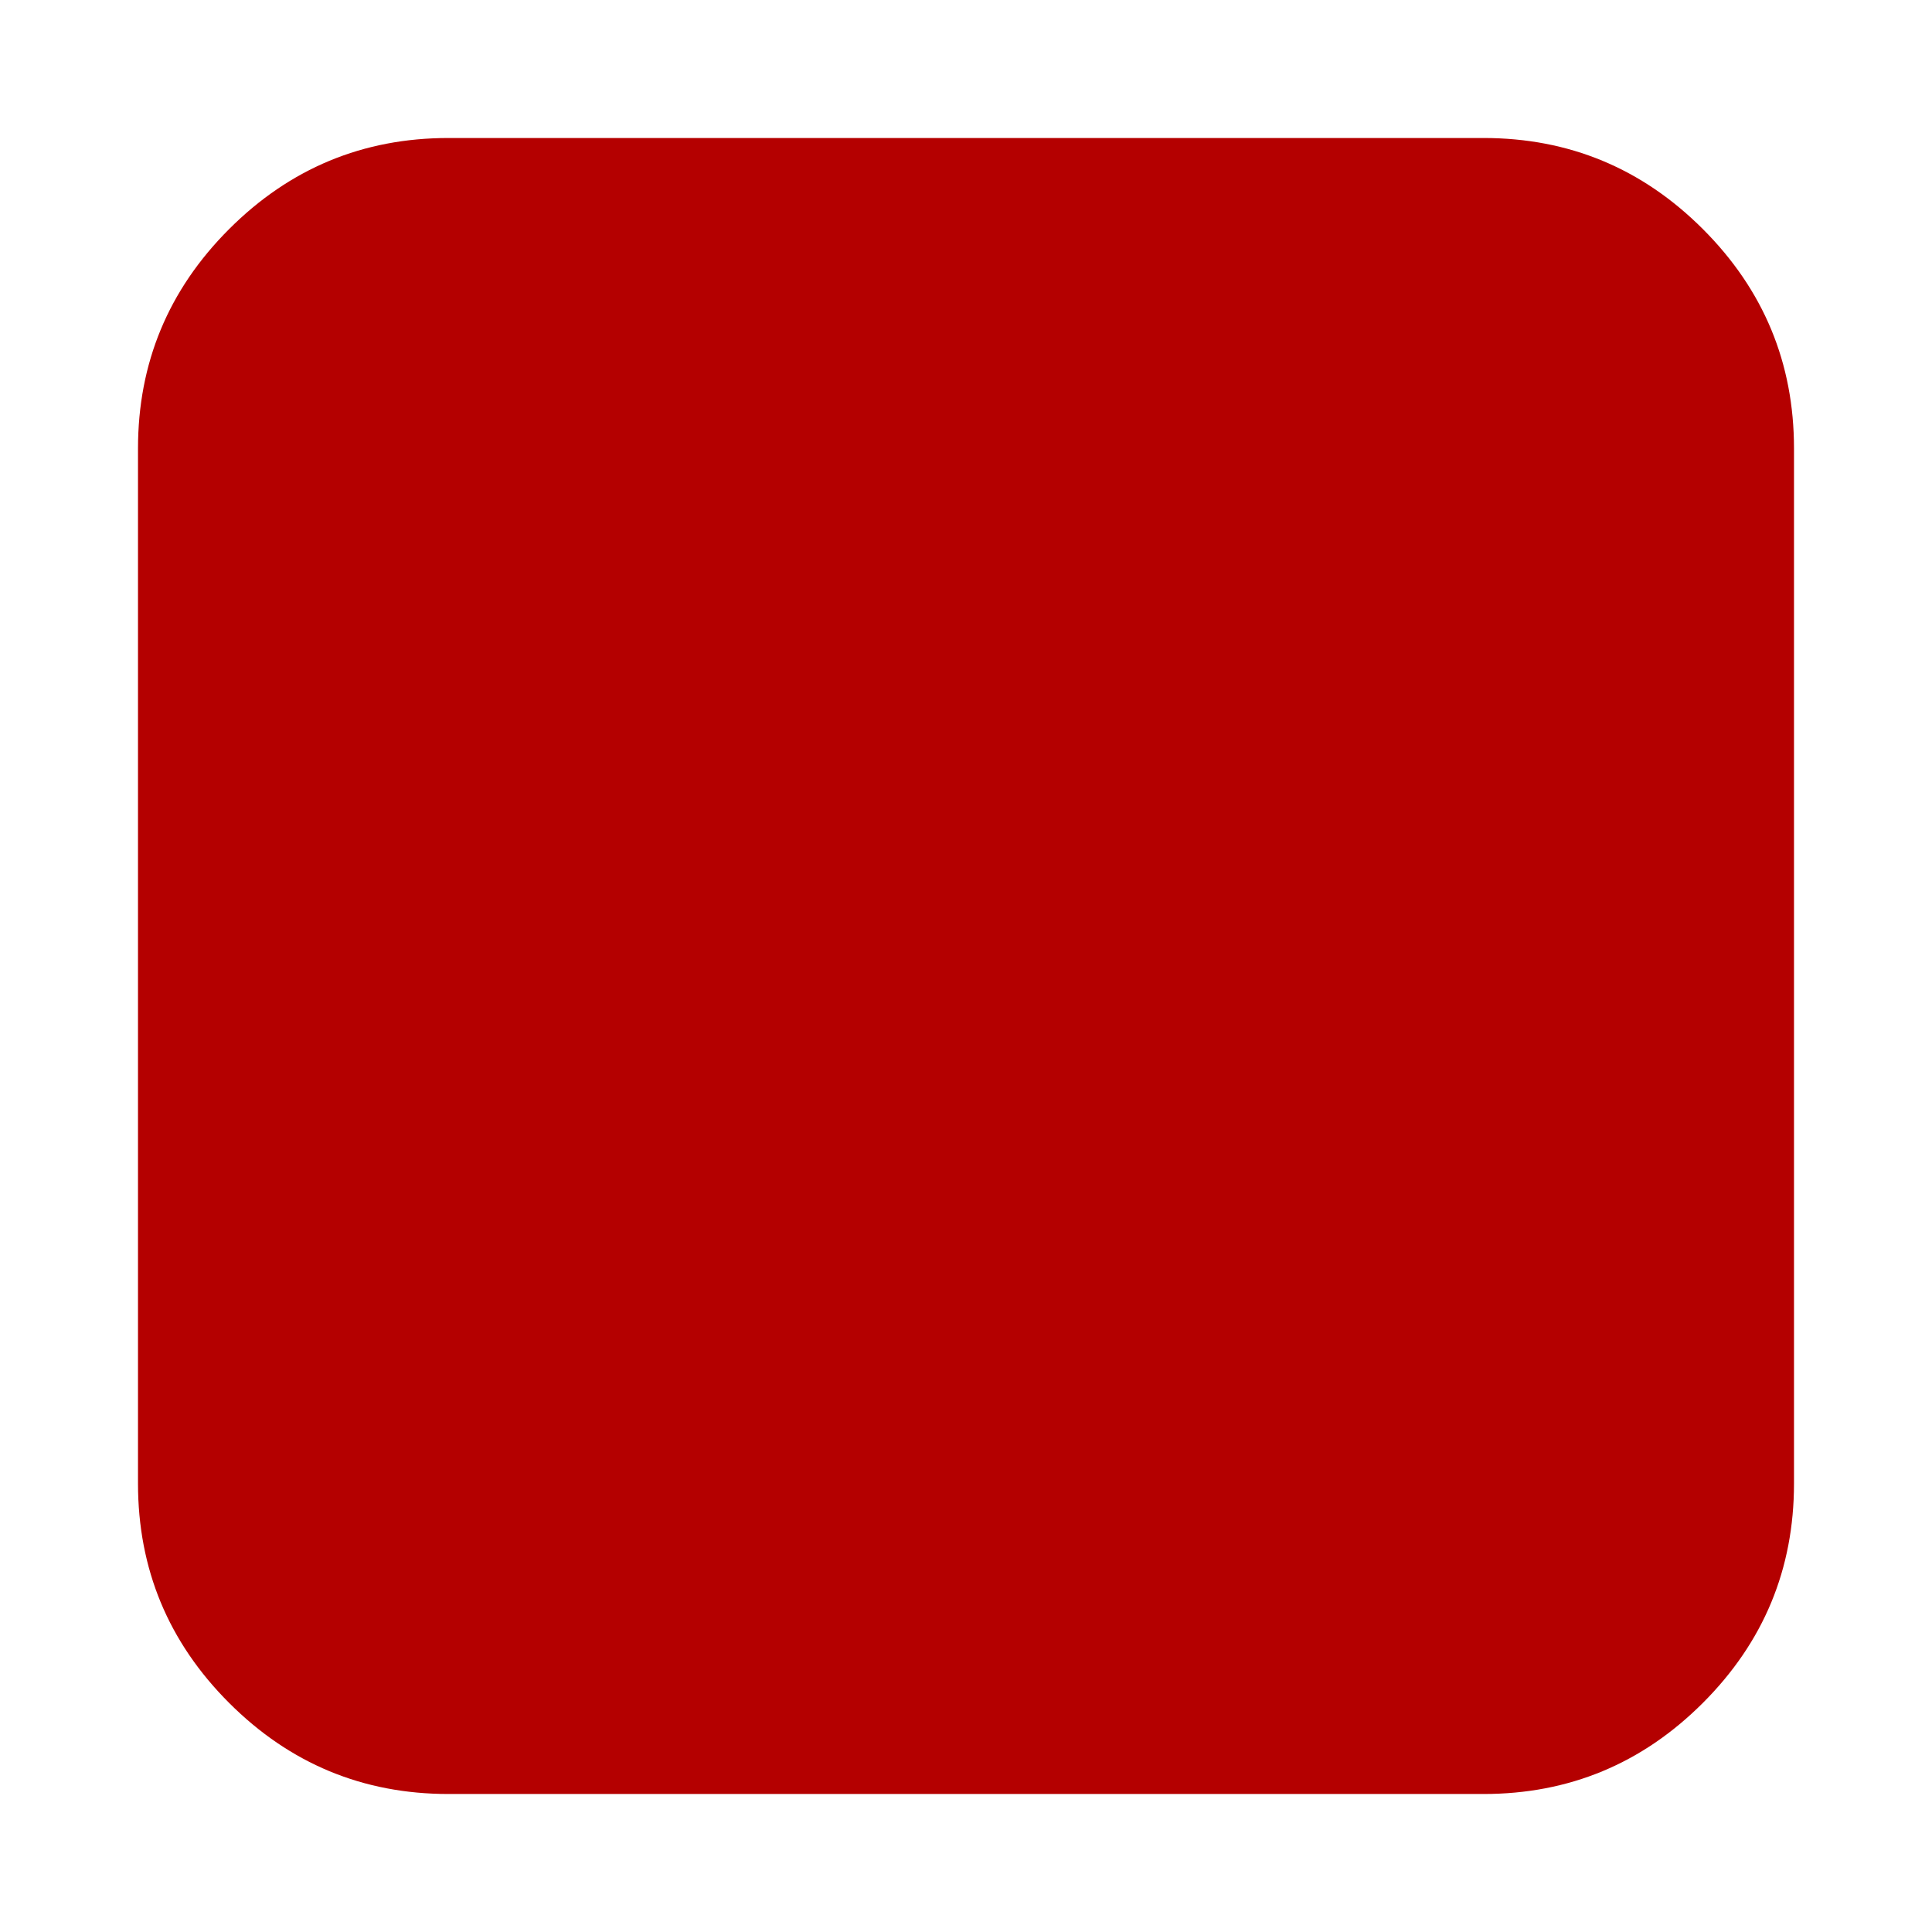
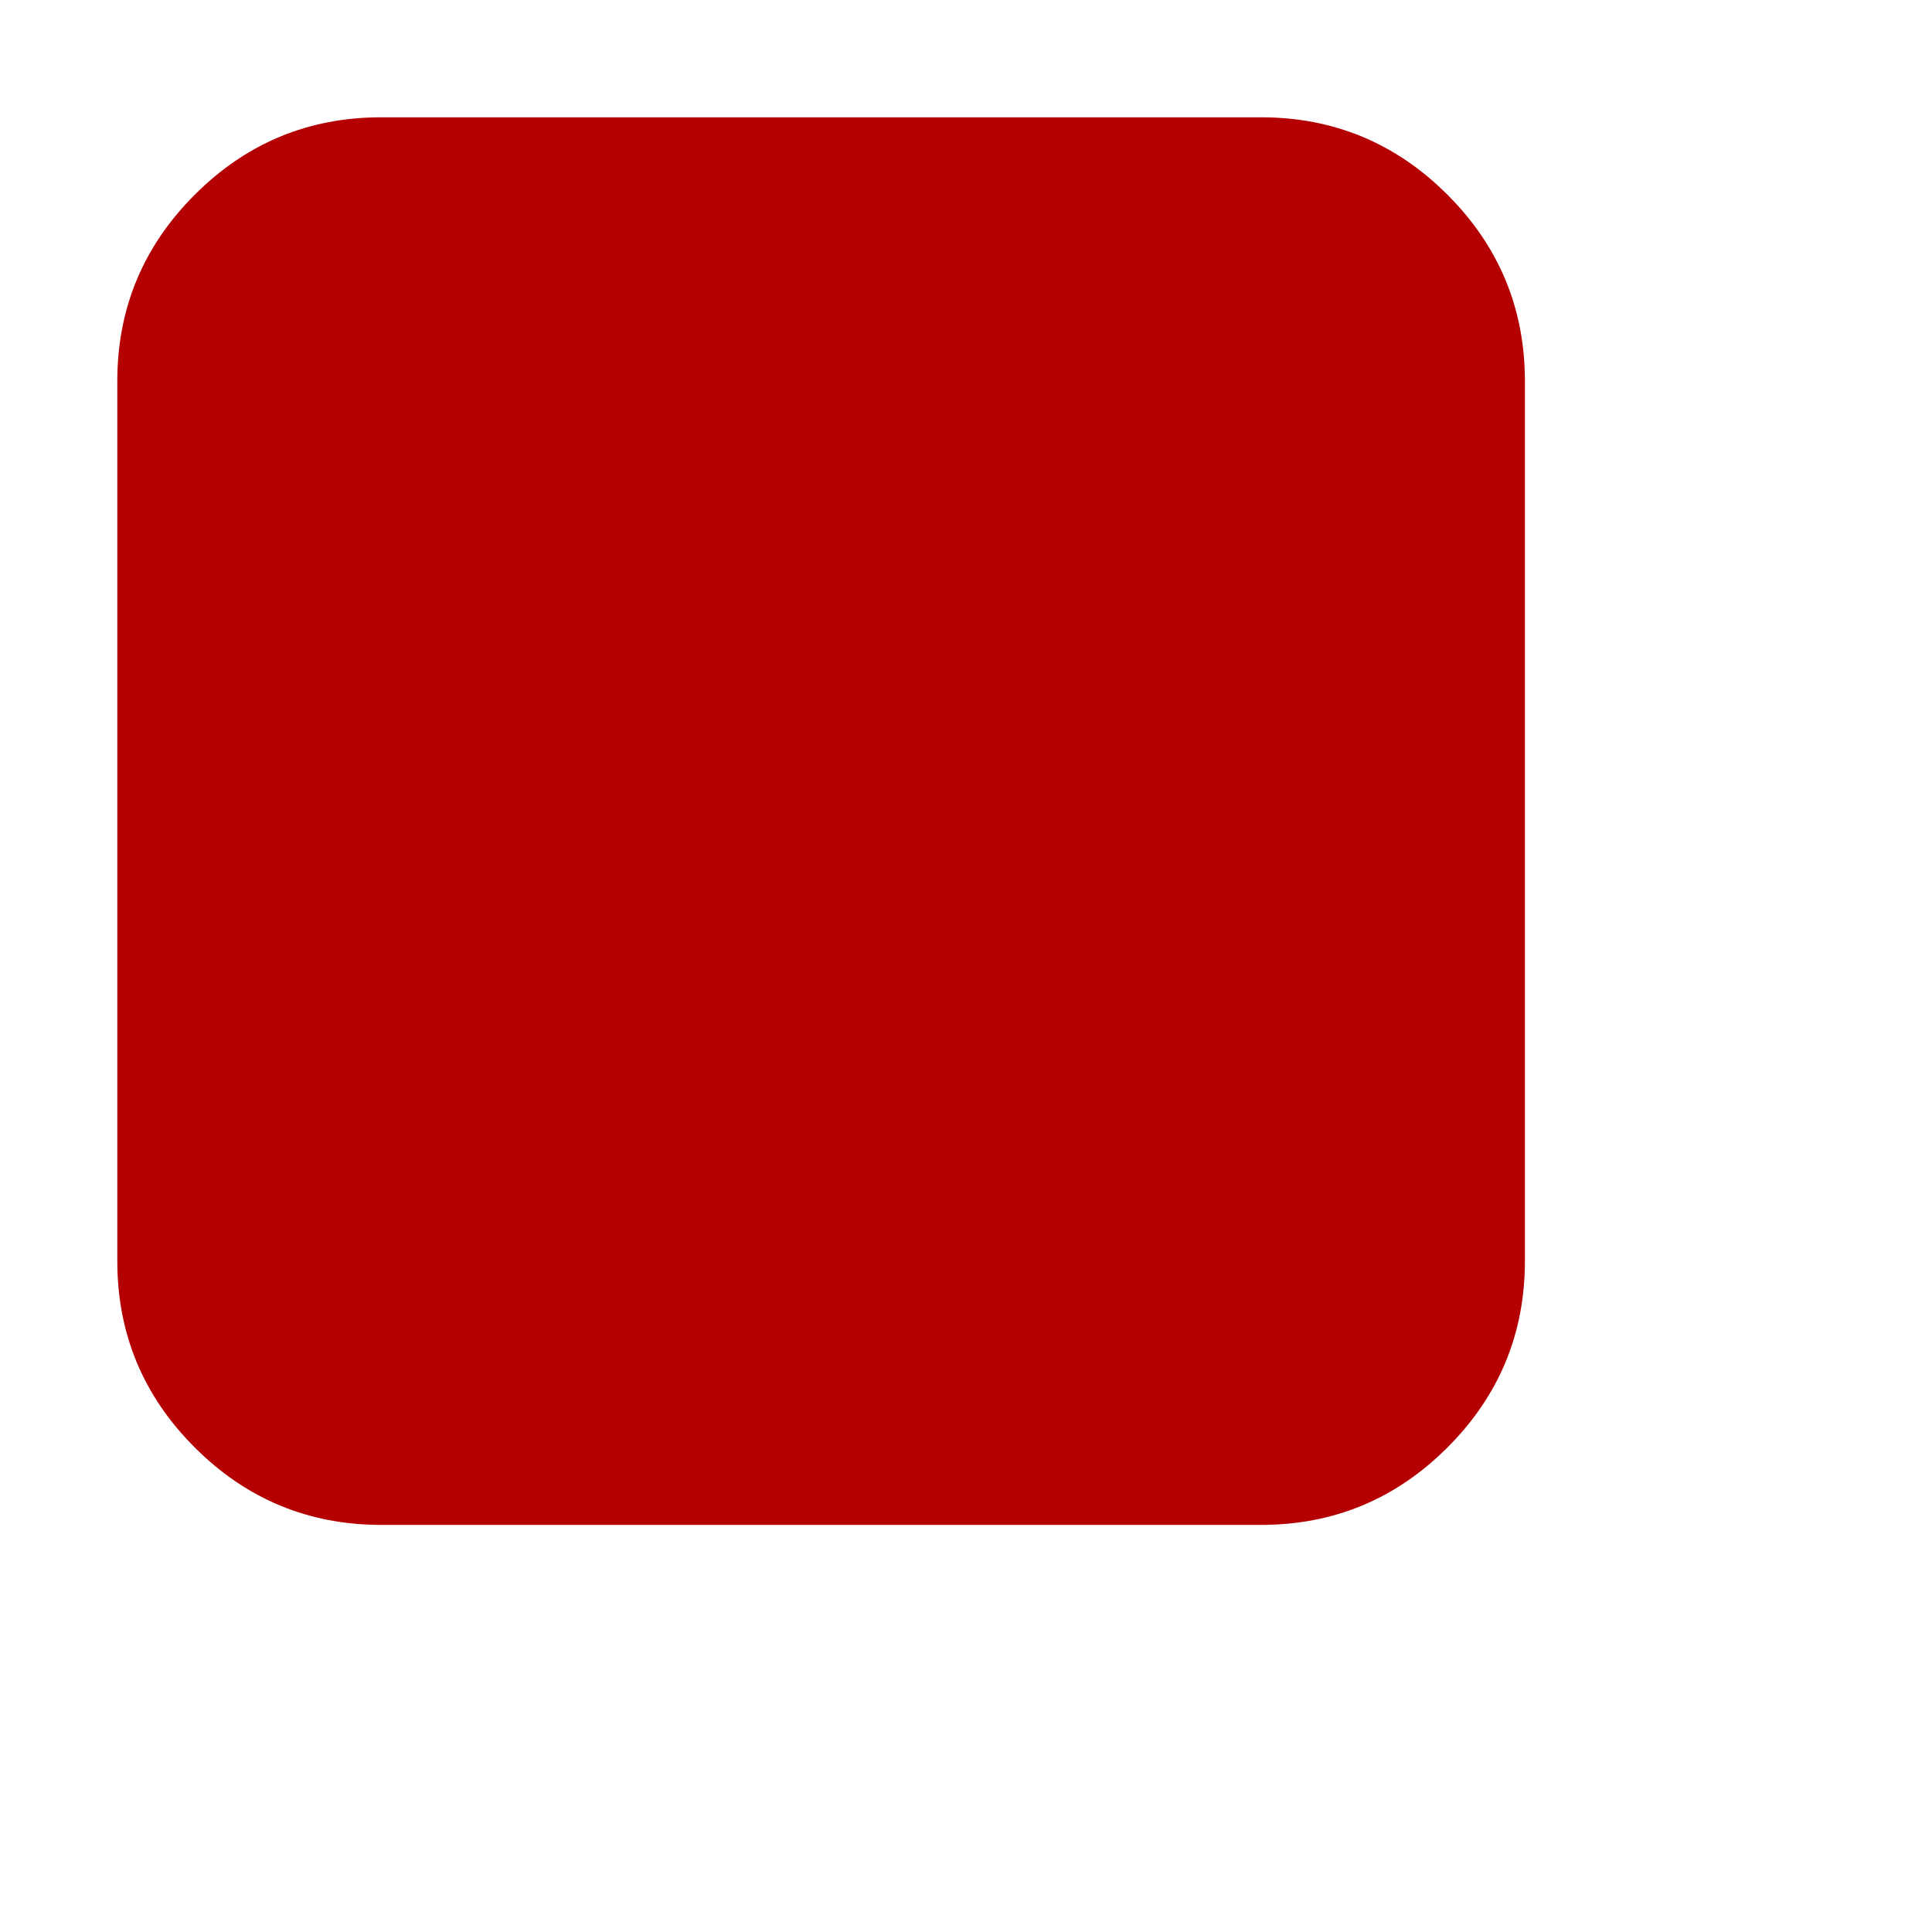
<svg xmlns="http://www.w3.org/2000/svg" width="1792" height="1792" viewBox="0 0 1792 1792">
  <style type="text/css">
   .green {fill:#006325;}
   .red {fill:#b40000; } 
</style>
-   <path class="red" d="M1664 416v960q0 119-84.5 203.5t-203.5 84.5h-960q-119 0-203.5-84.5t-84.5-203.5v-960q0-119 84.5-203.5t203.5-84.5h960q119 0 203.5 84.5t84.5 203.5z" />
+   <g transform="scale(0.85 0.85)">
+     <path class="red" d="M1664 416v960q0 119-84.5 203.5t-203.5 84.5h-960q-119 0-203.5-84.5t-84.5-203.5v-960q0-119 84.5-203.5t203.5-84.5h960q119 0 203.5 84.5t84.5 203.5z" />
+   </g>
</svg>
